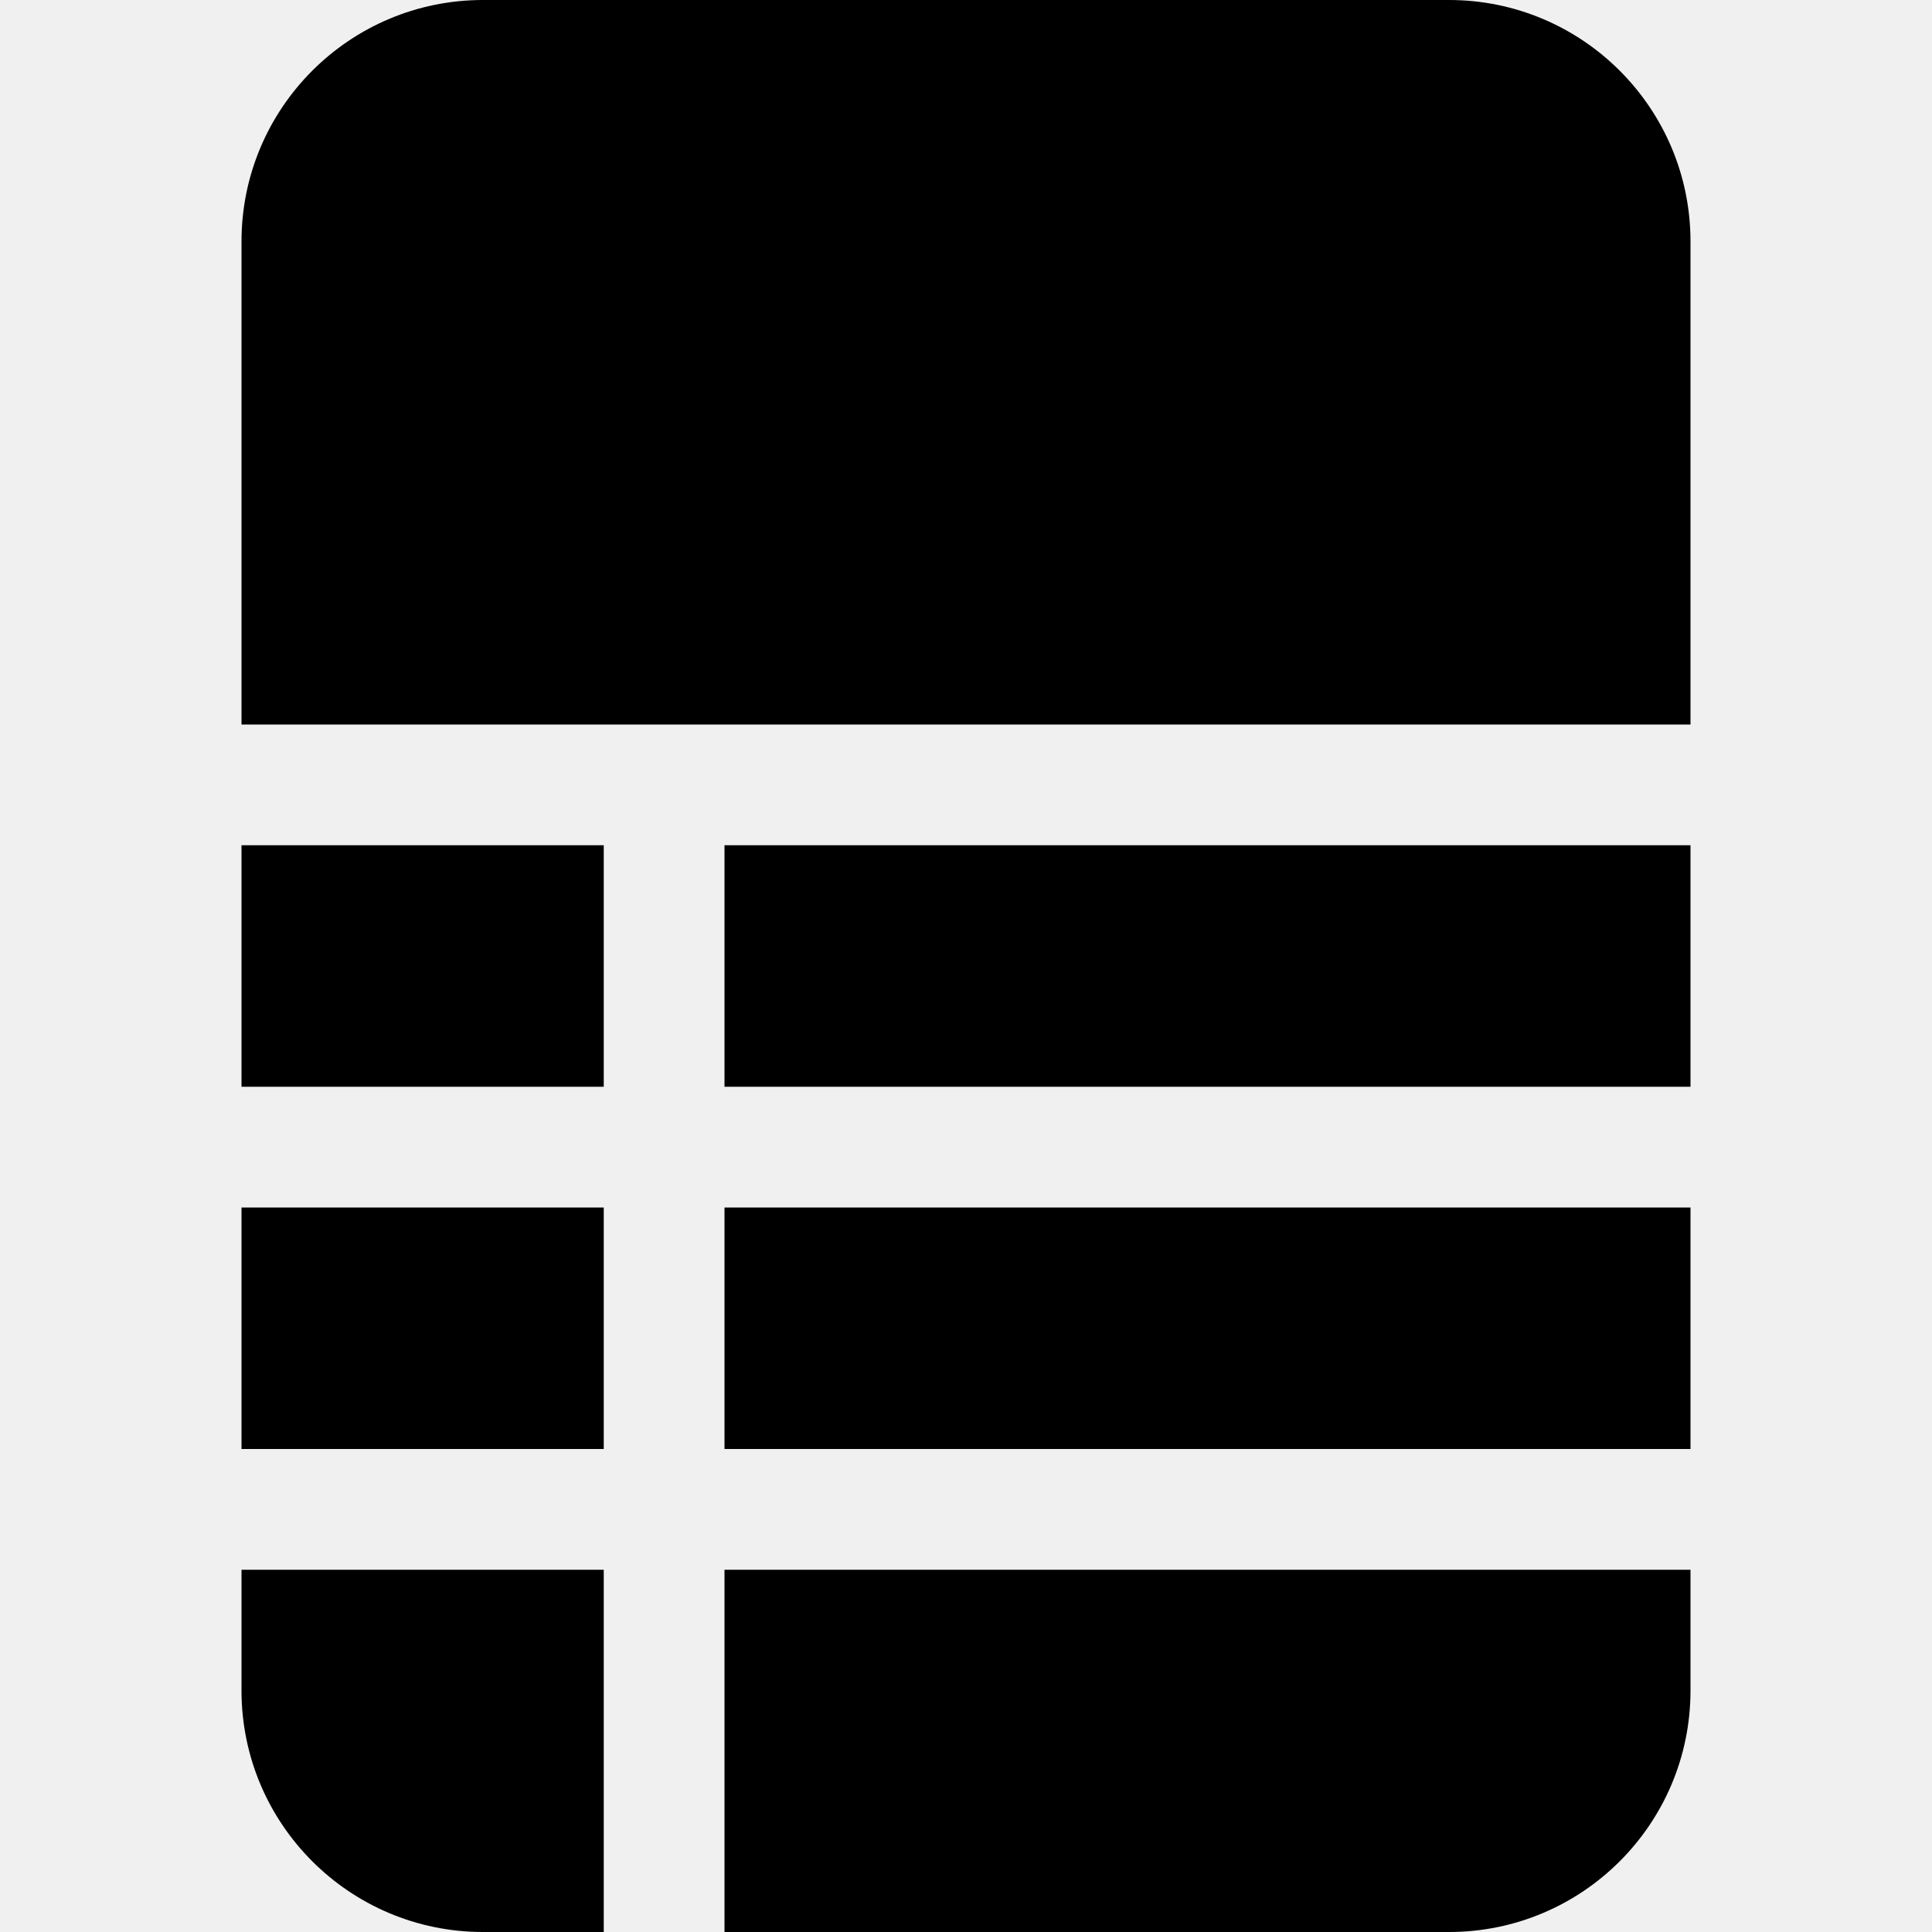
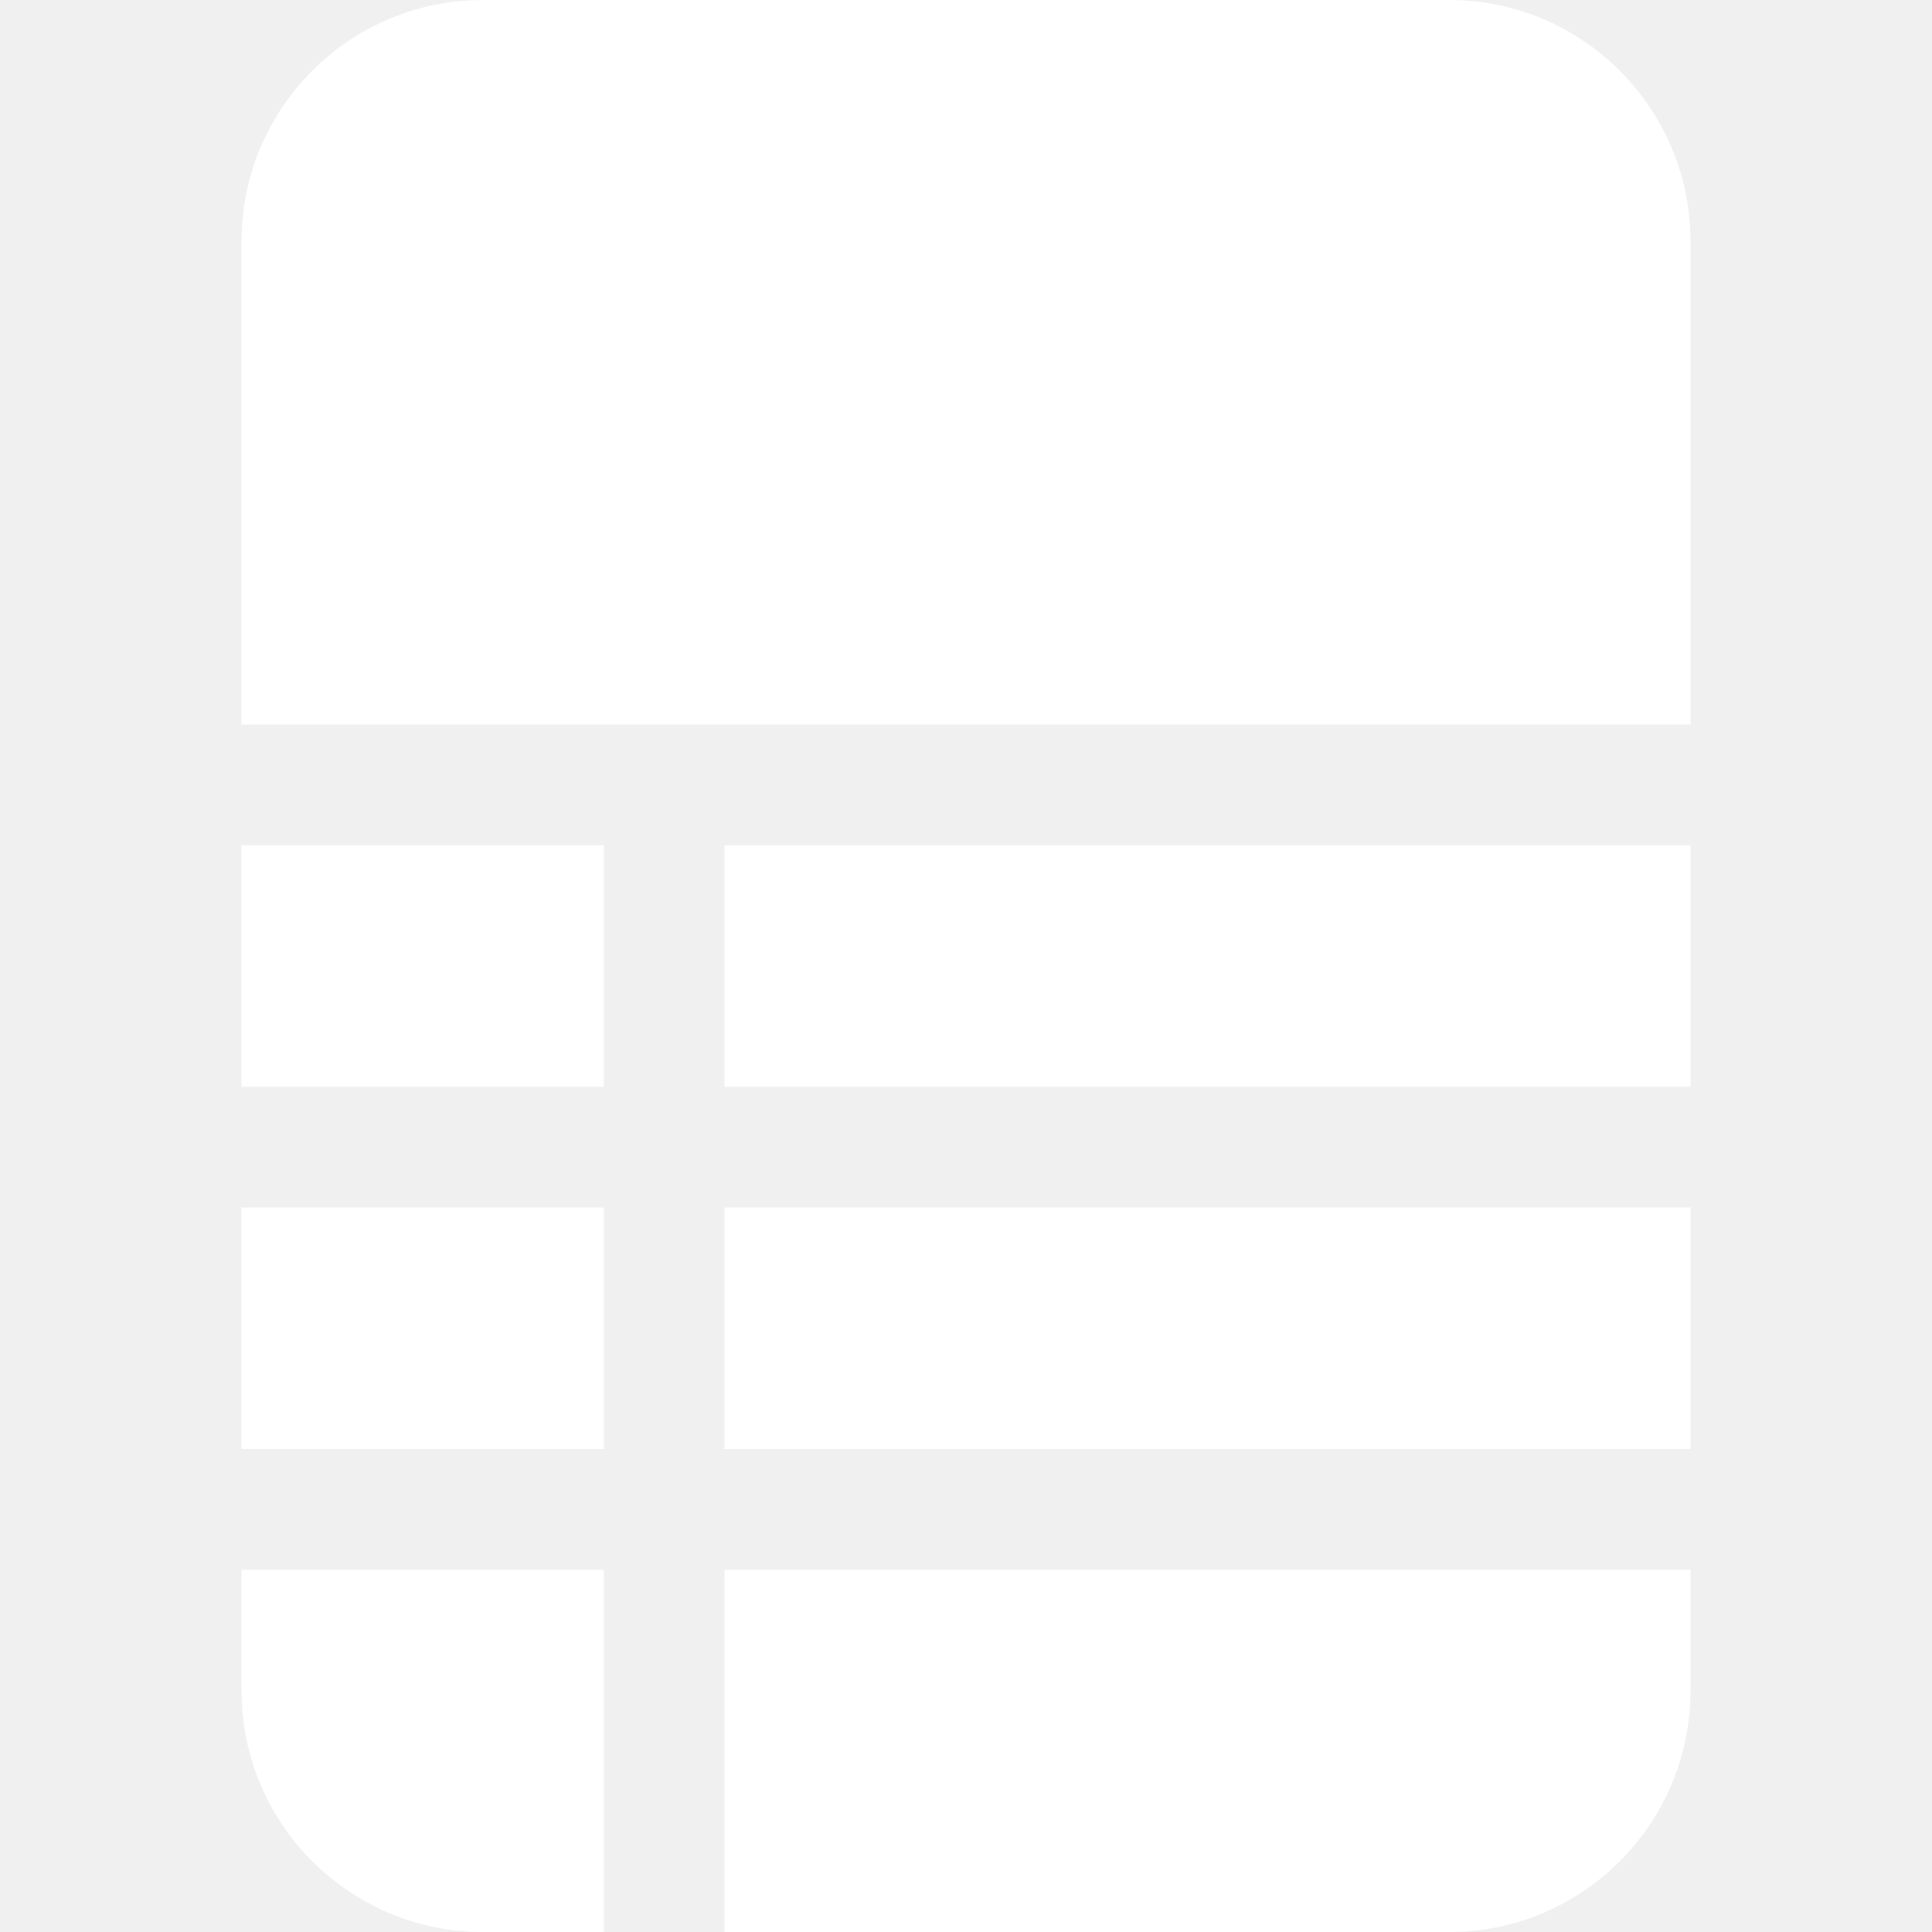
- <svg xmlns="http://www.w3.org/2000/svg" width="16" height="16" fill="currentColor" class="bi bi-file-ruled-fill" viewBox="0 0 16 16">
+ <svg xmlns="http://www.w3.org/2000/svg" width="16" height="16" fill="#FFFFFF" class="bi bi-file-ruled-fill" viewBox="0 0 16 16">
  <path d="M12 0H4a2 2 0 0 0-2 2v4h12V2a2 2 0 0 0-2-2m2 7H6v2h8zm0 3H6v2h8zm0 3H6v3h6a2 2 0 0 0 2-2zm-9 3v-3H2v1a2 2 0 0 0 2 2zm-3-4h3v-2H2zm0-3h3V7H2z" />
</svg>
